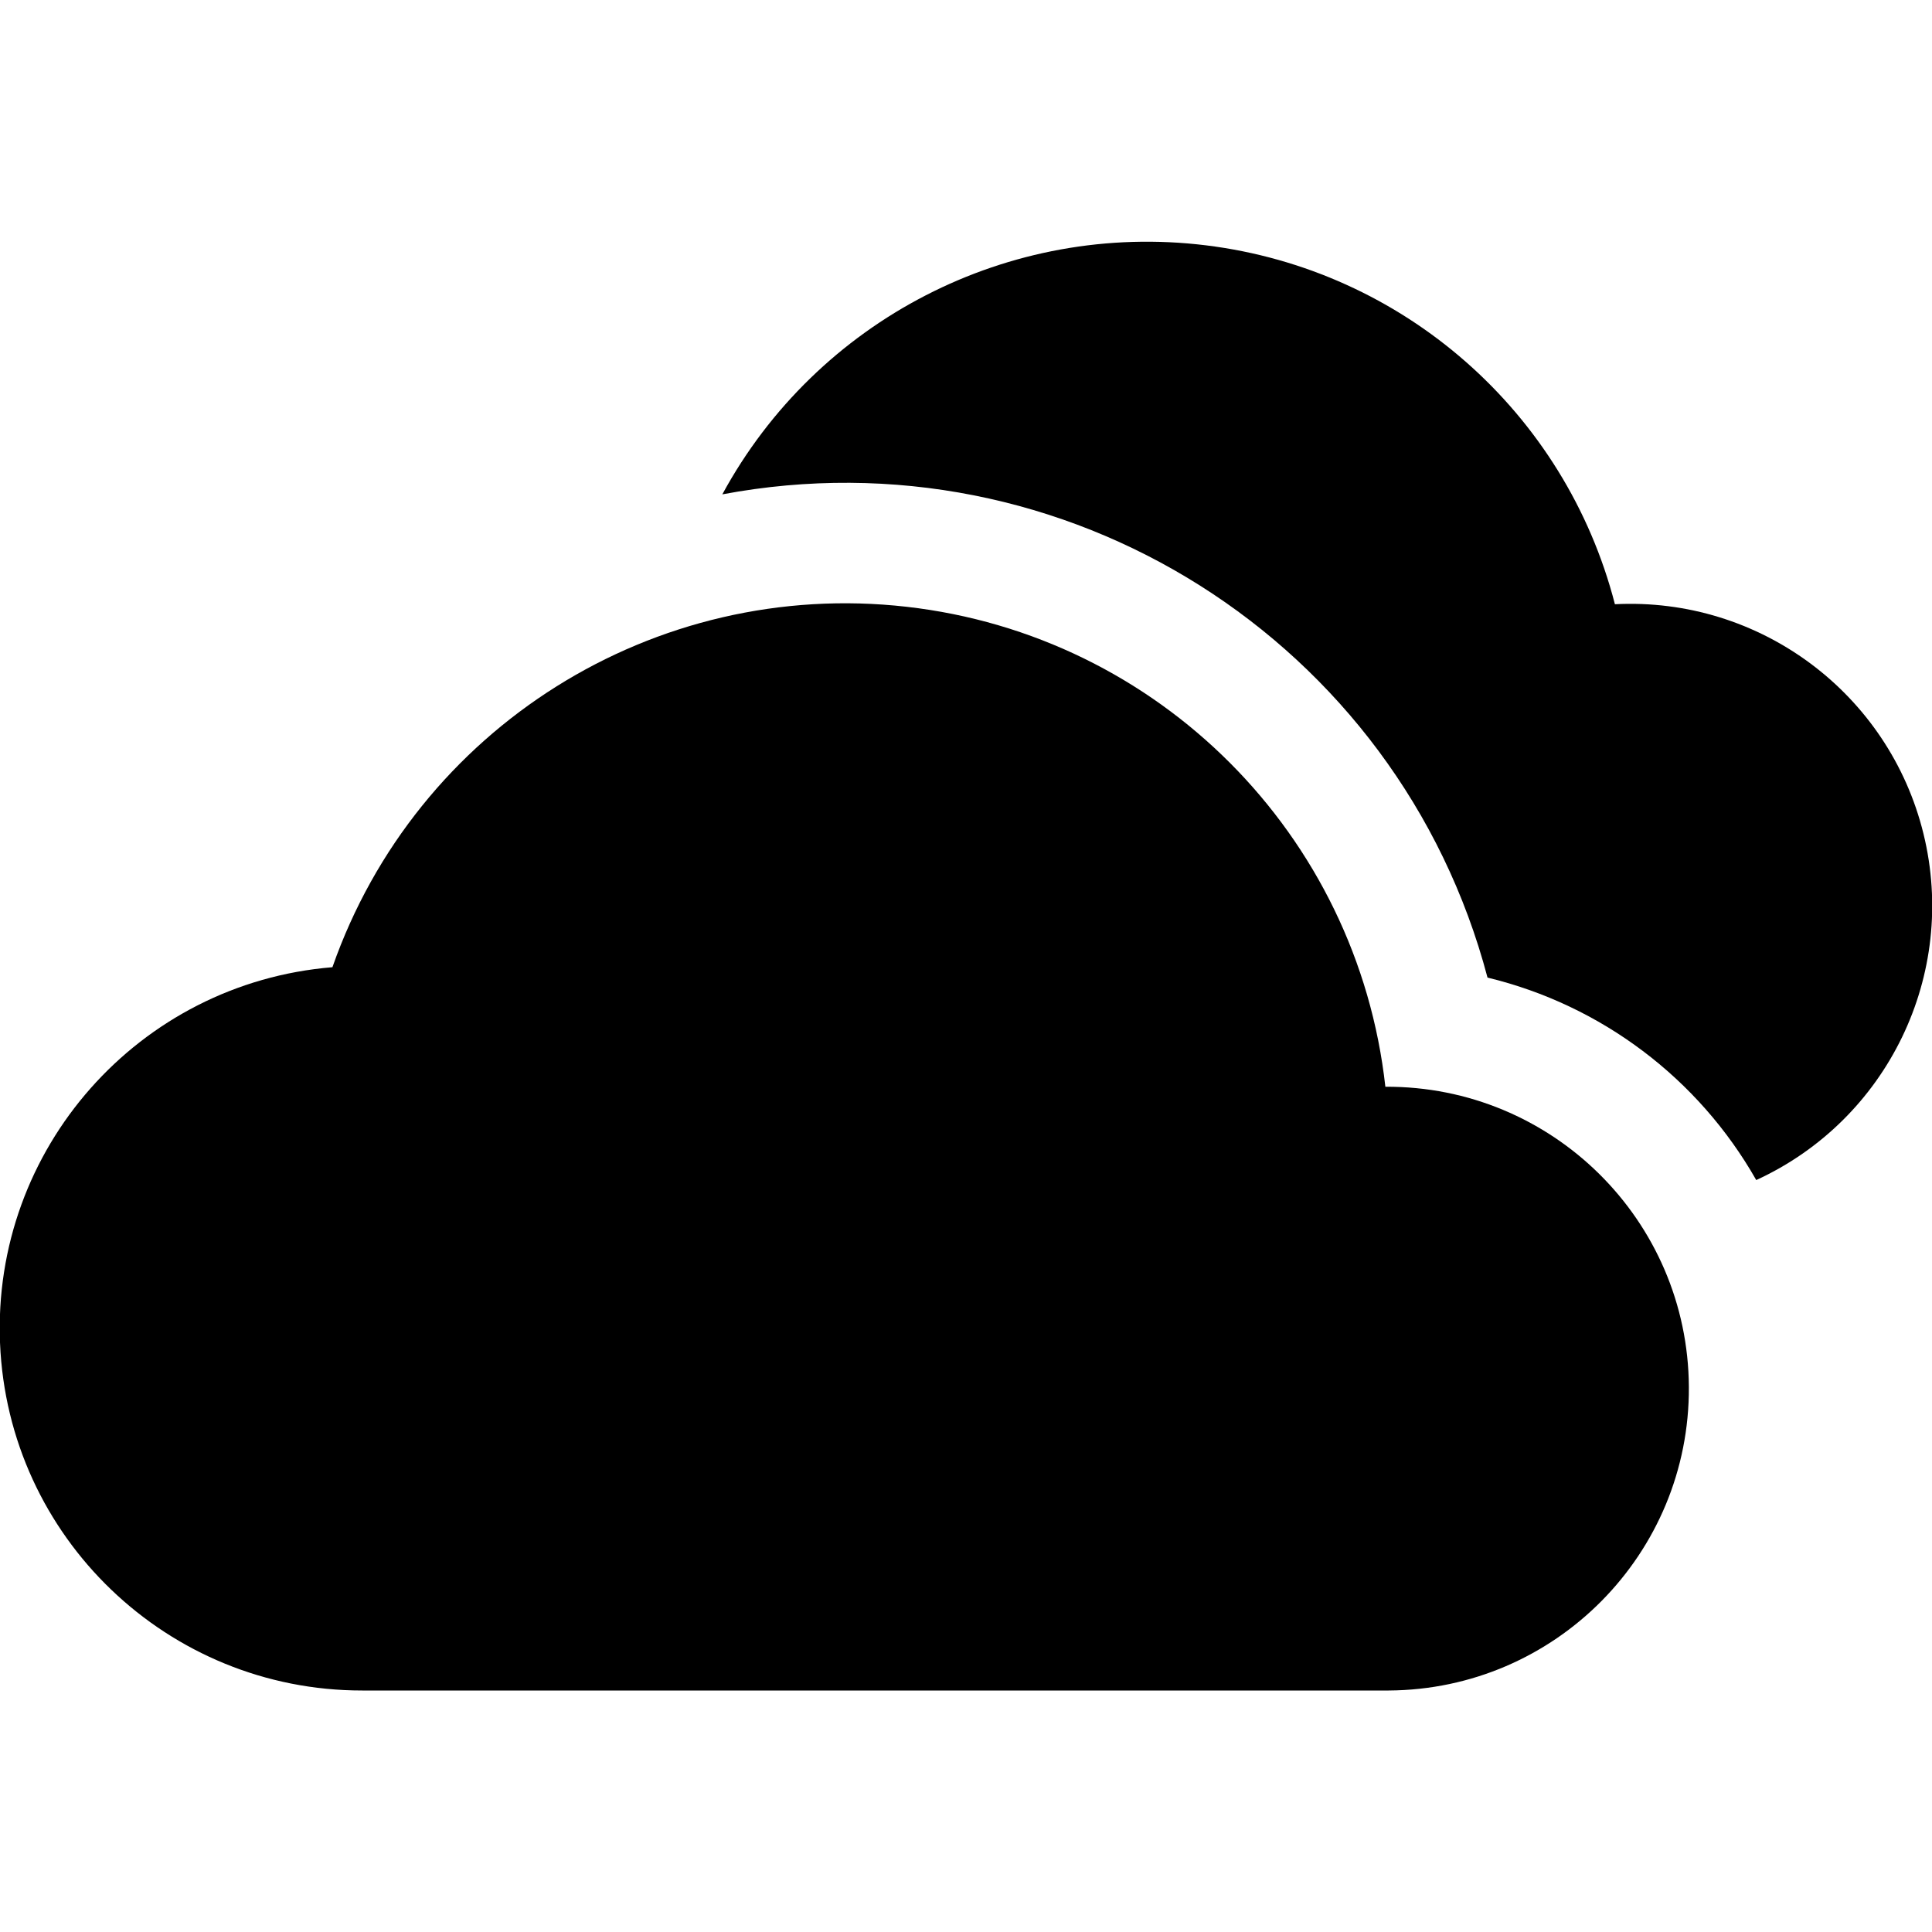
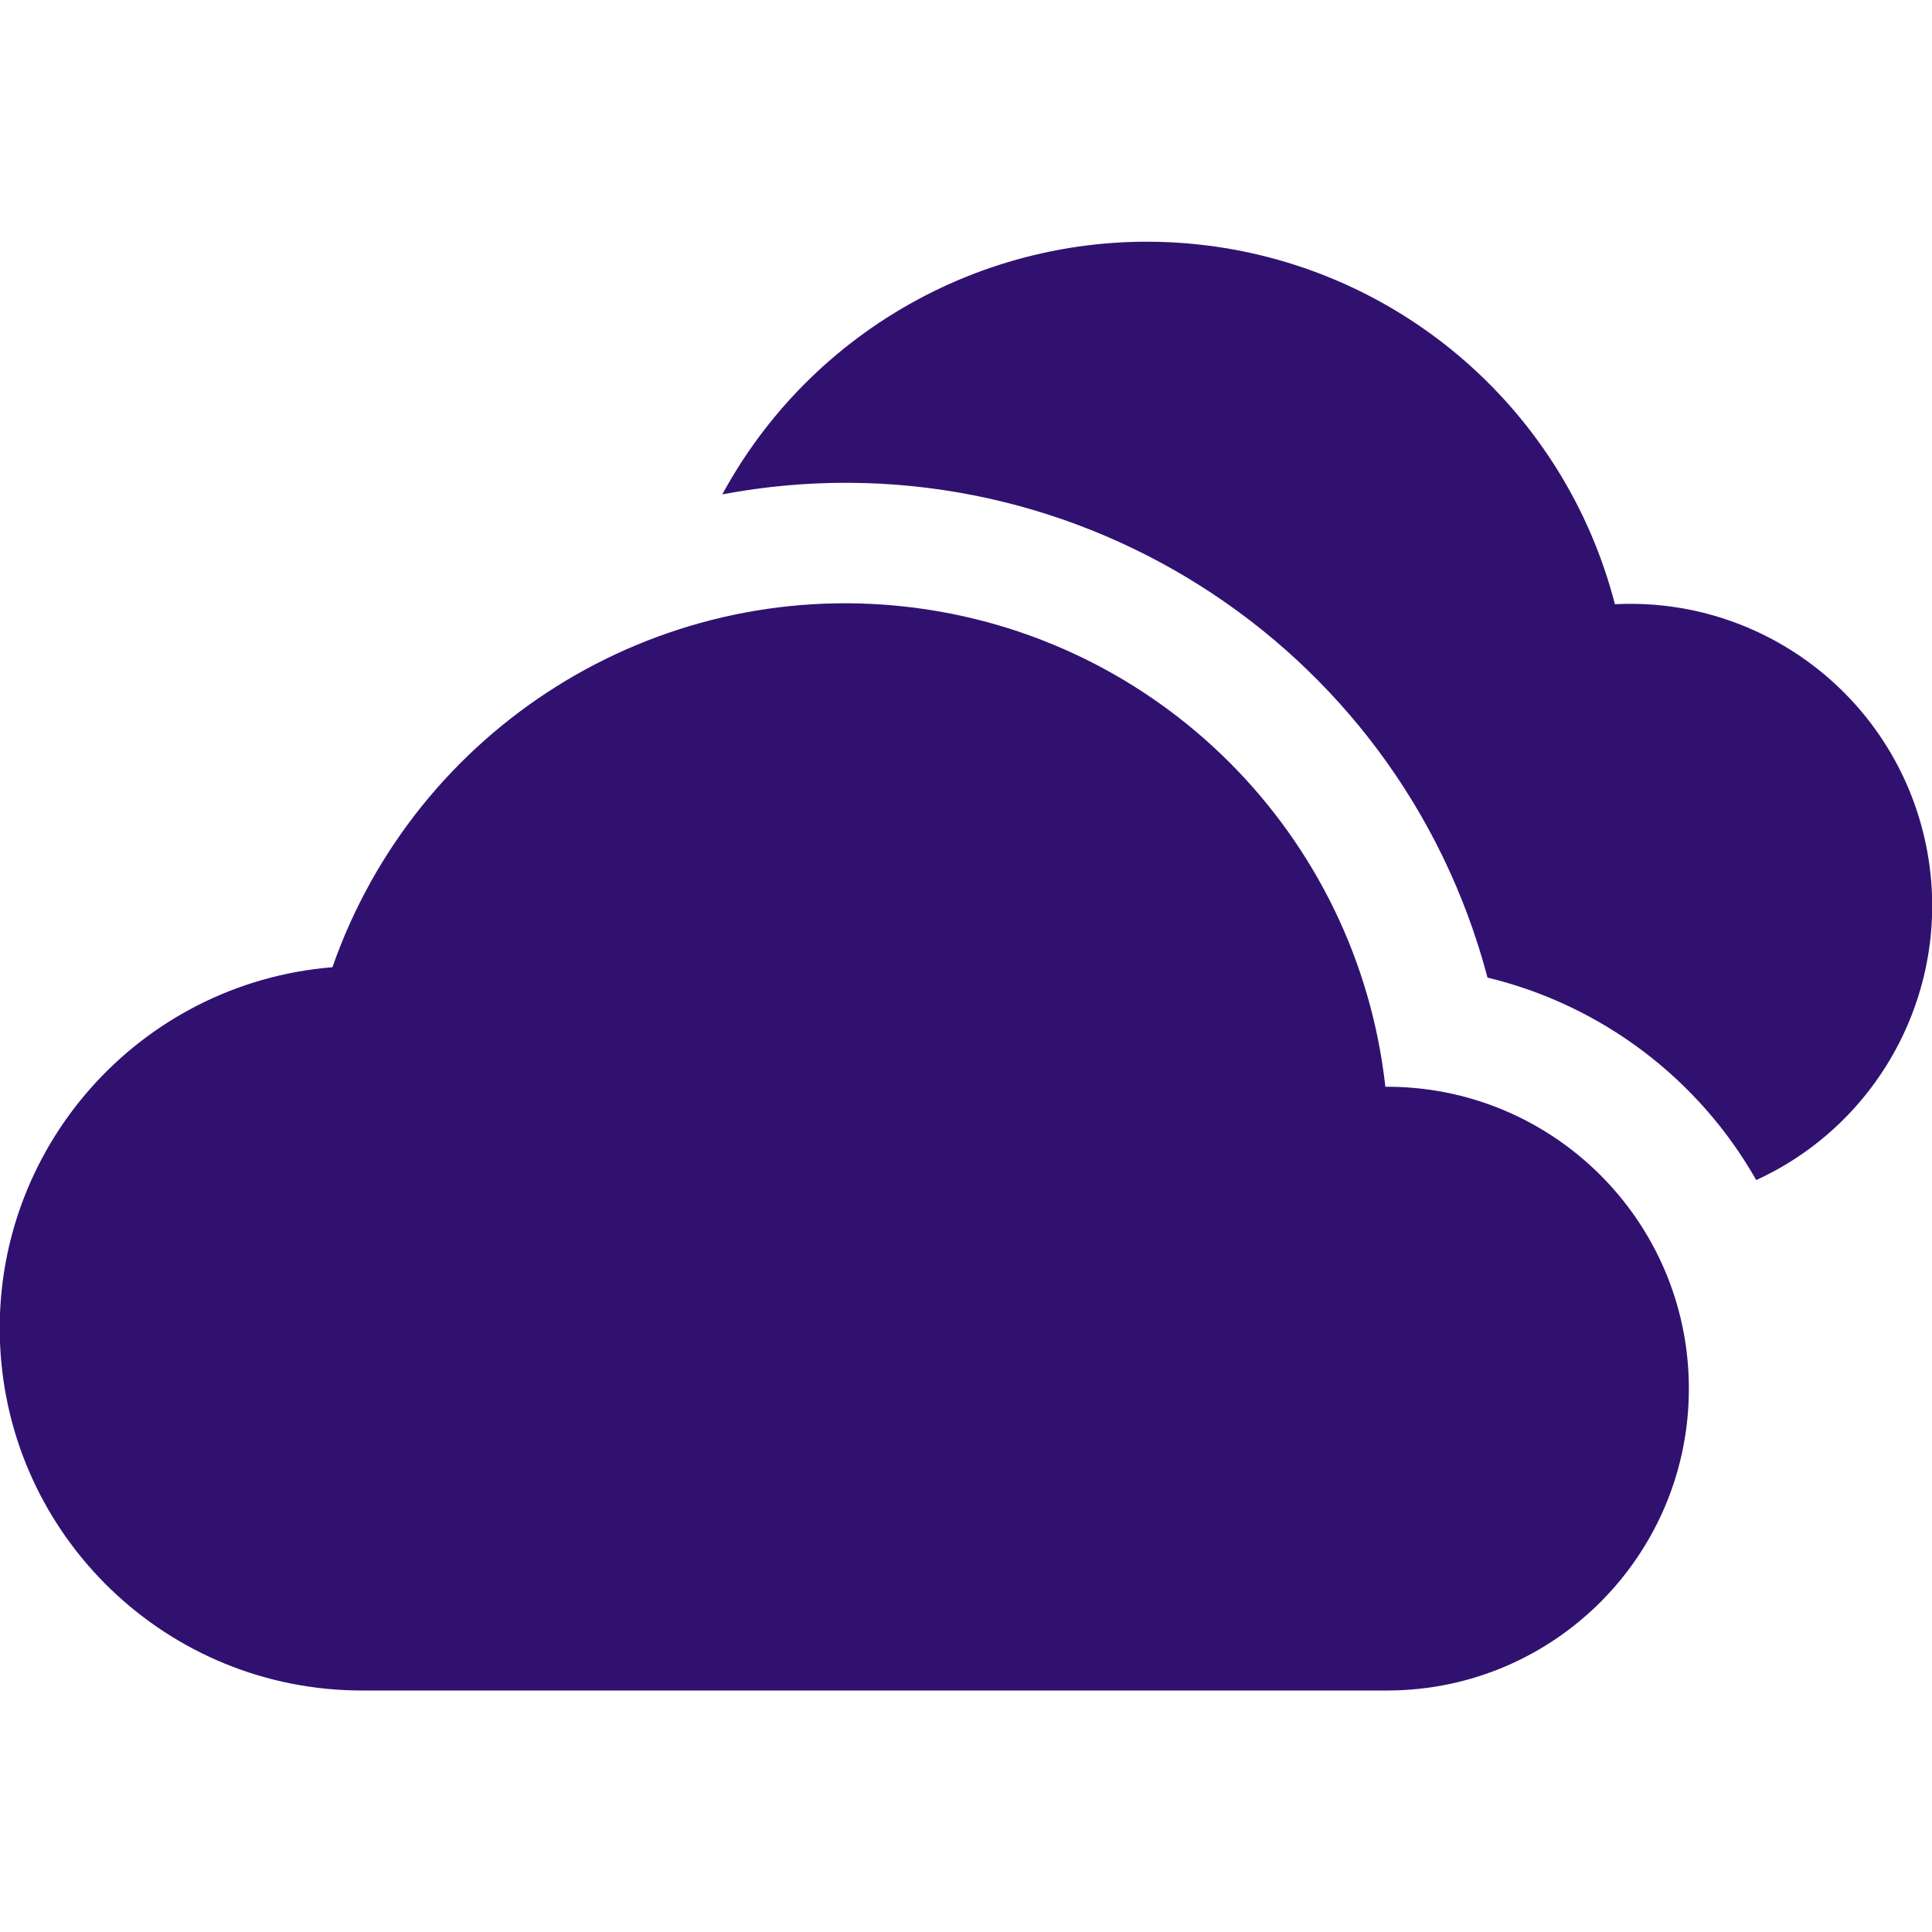
- <svg xmlns="http://www.w3.org/2000/svg" width="16" height="16" fill="currentColor" class="bi bi-clouds-fill" viewBox="0 0 16 16">
+ <svg xmlns="http://www.w3.org/2000/svg" width="16" height="16" fill="#311170" class="bi bi-clouds-fill" viewBox="0 0 16 16">
  <path d="M11.473 9a4.5 4.5 0 0 0-8.72-.99A3 3 0 0 0 3 14h8.5a2.5 2.5 0 1 0-.027-5z" />
  <path d="M14.544 9.772a3.506 3.506 0 0 0-2.225-1.676 5.502 5.502 0 0 0-6.337-4.002 4.002 4.002 0 0 1 7.392.91 2.5 2.5 0 0 1 1.17 4.769z" />
</svg>
